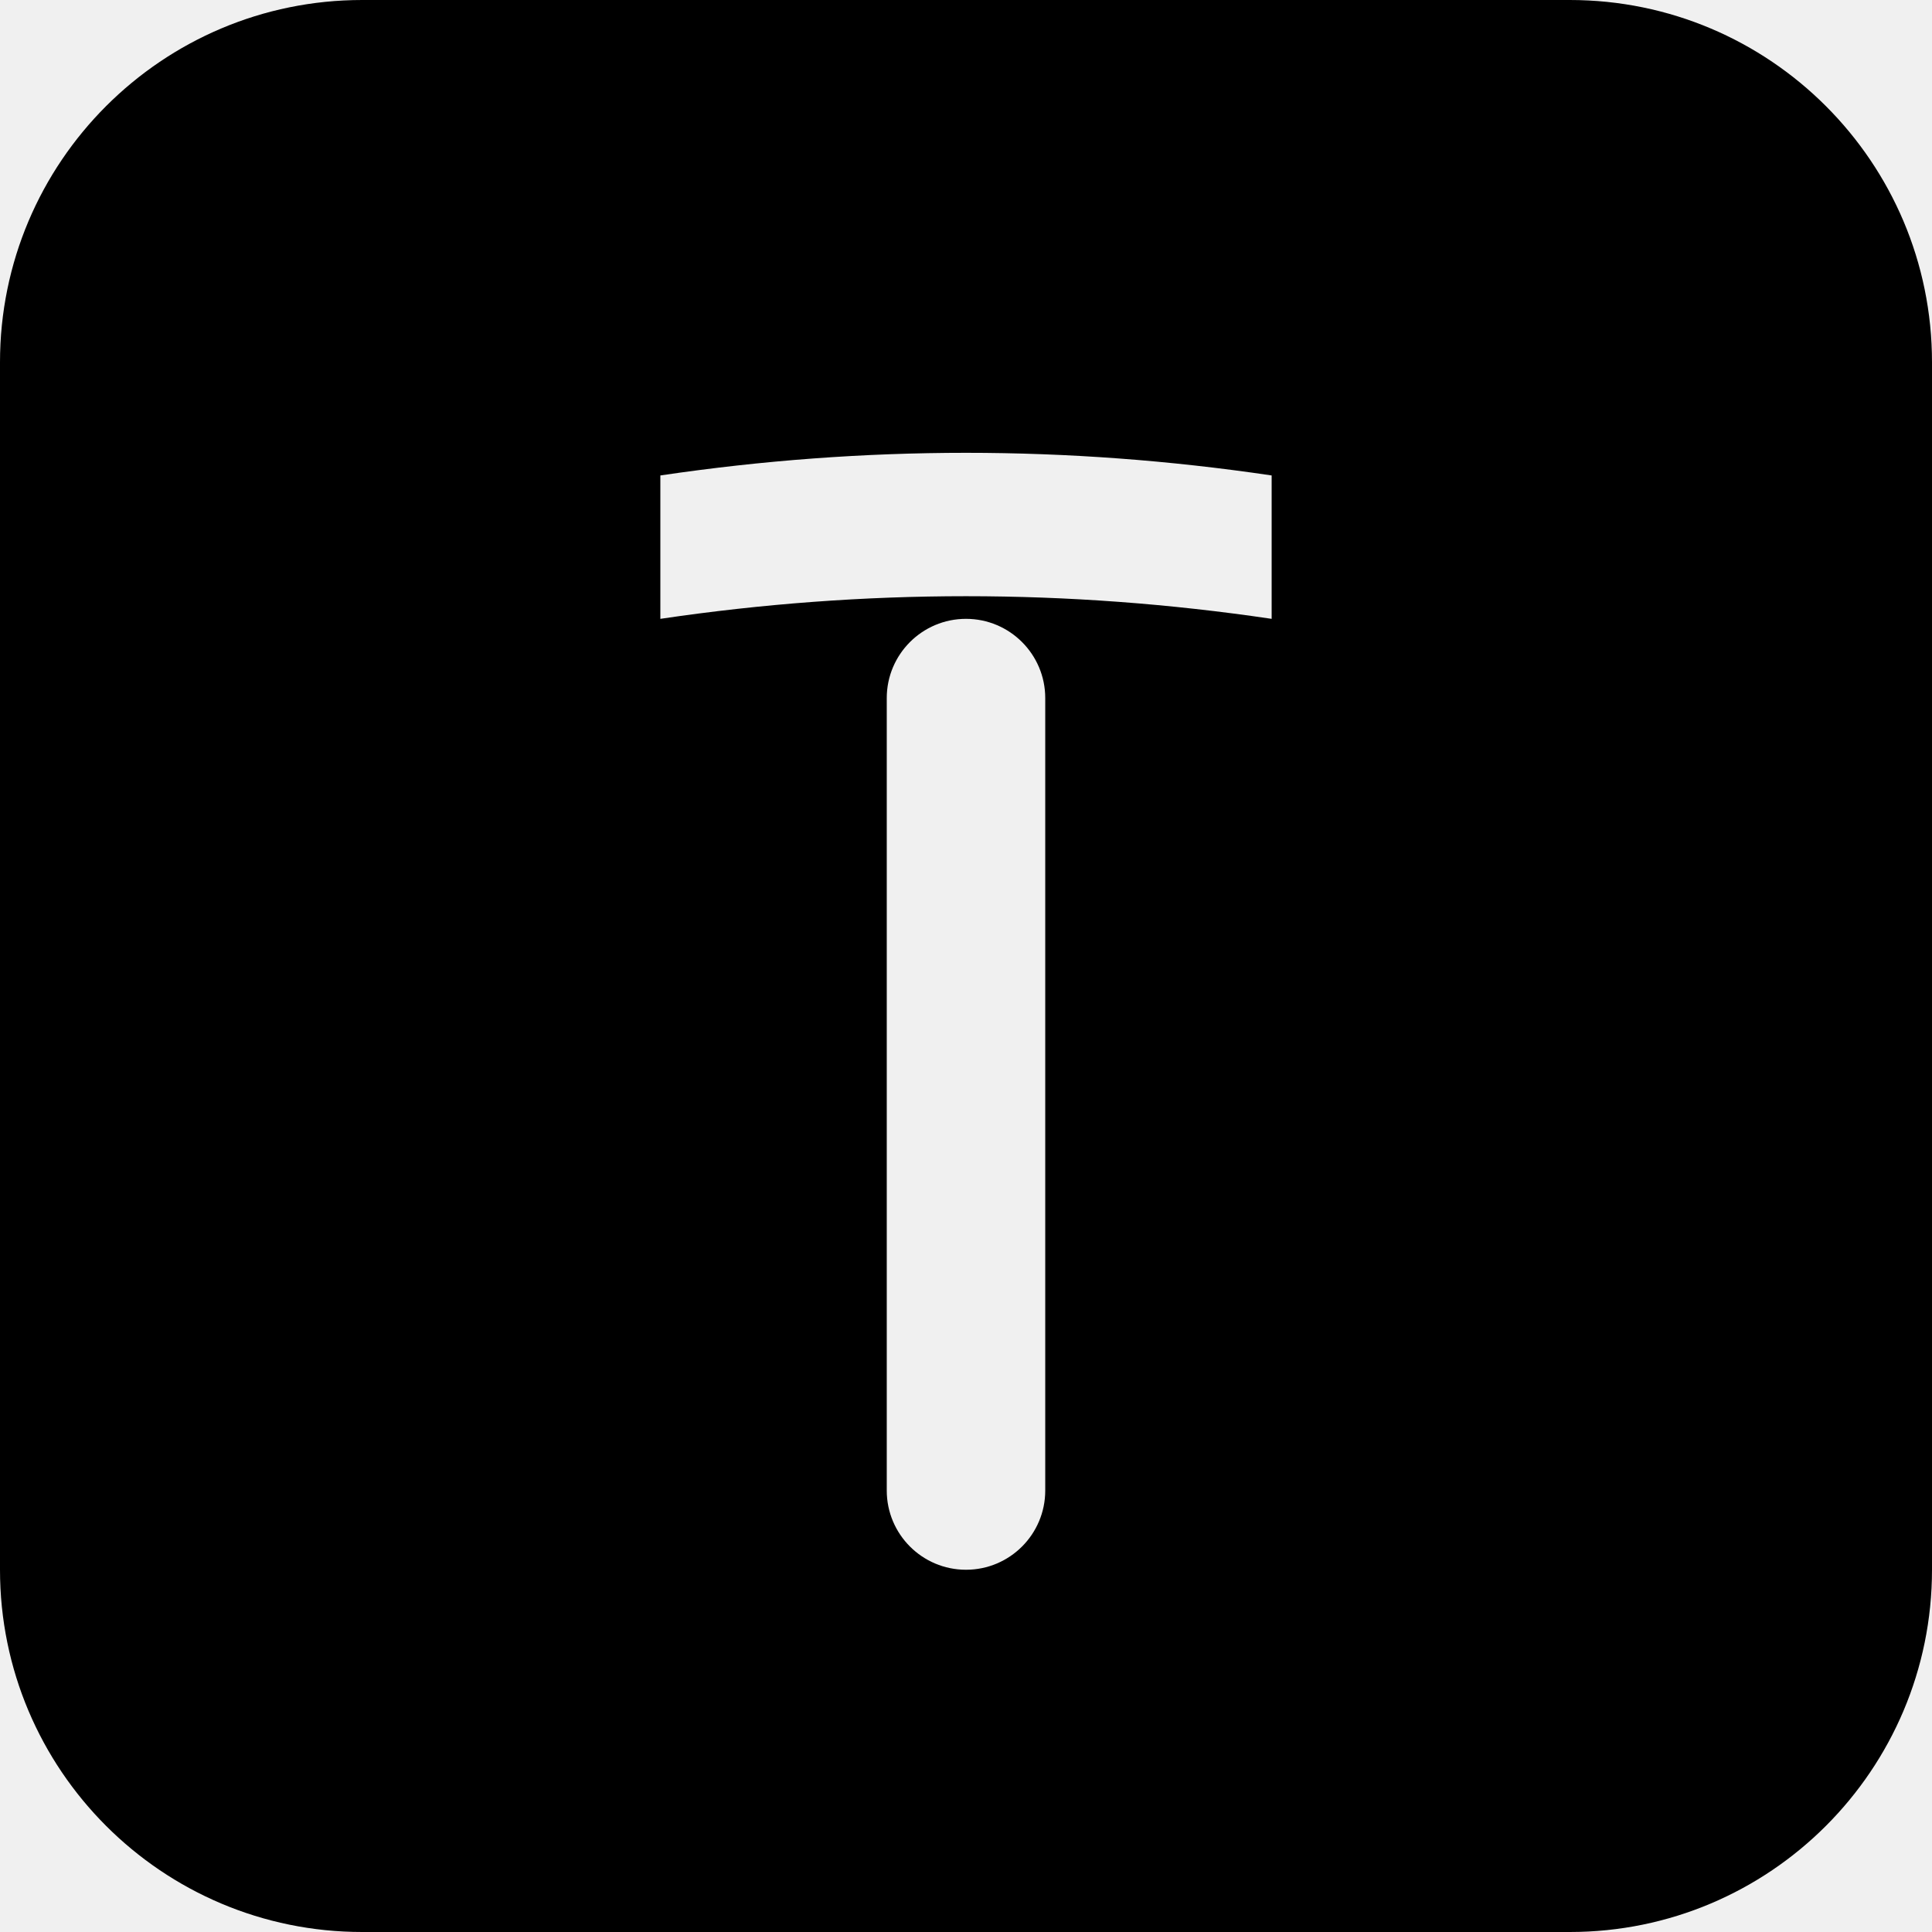
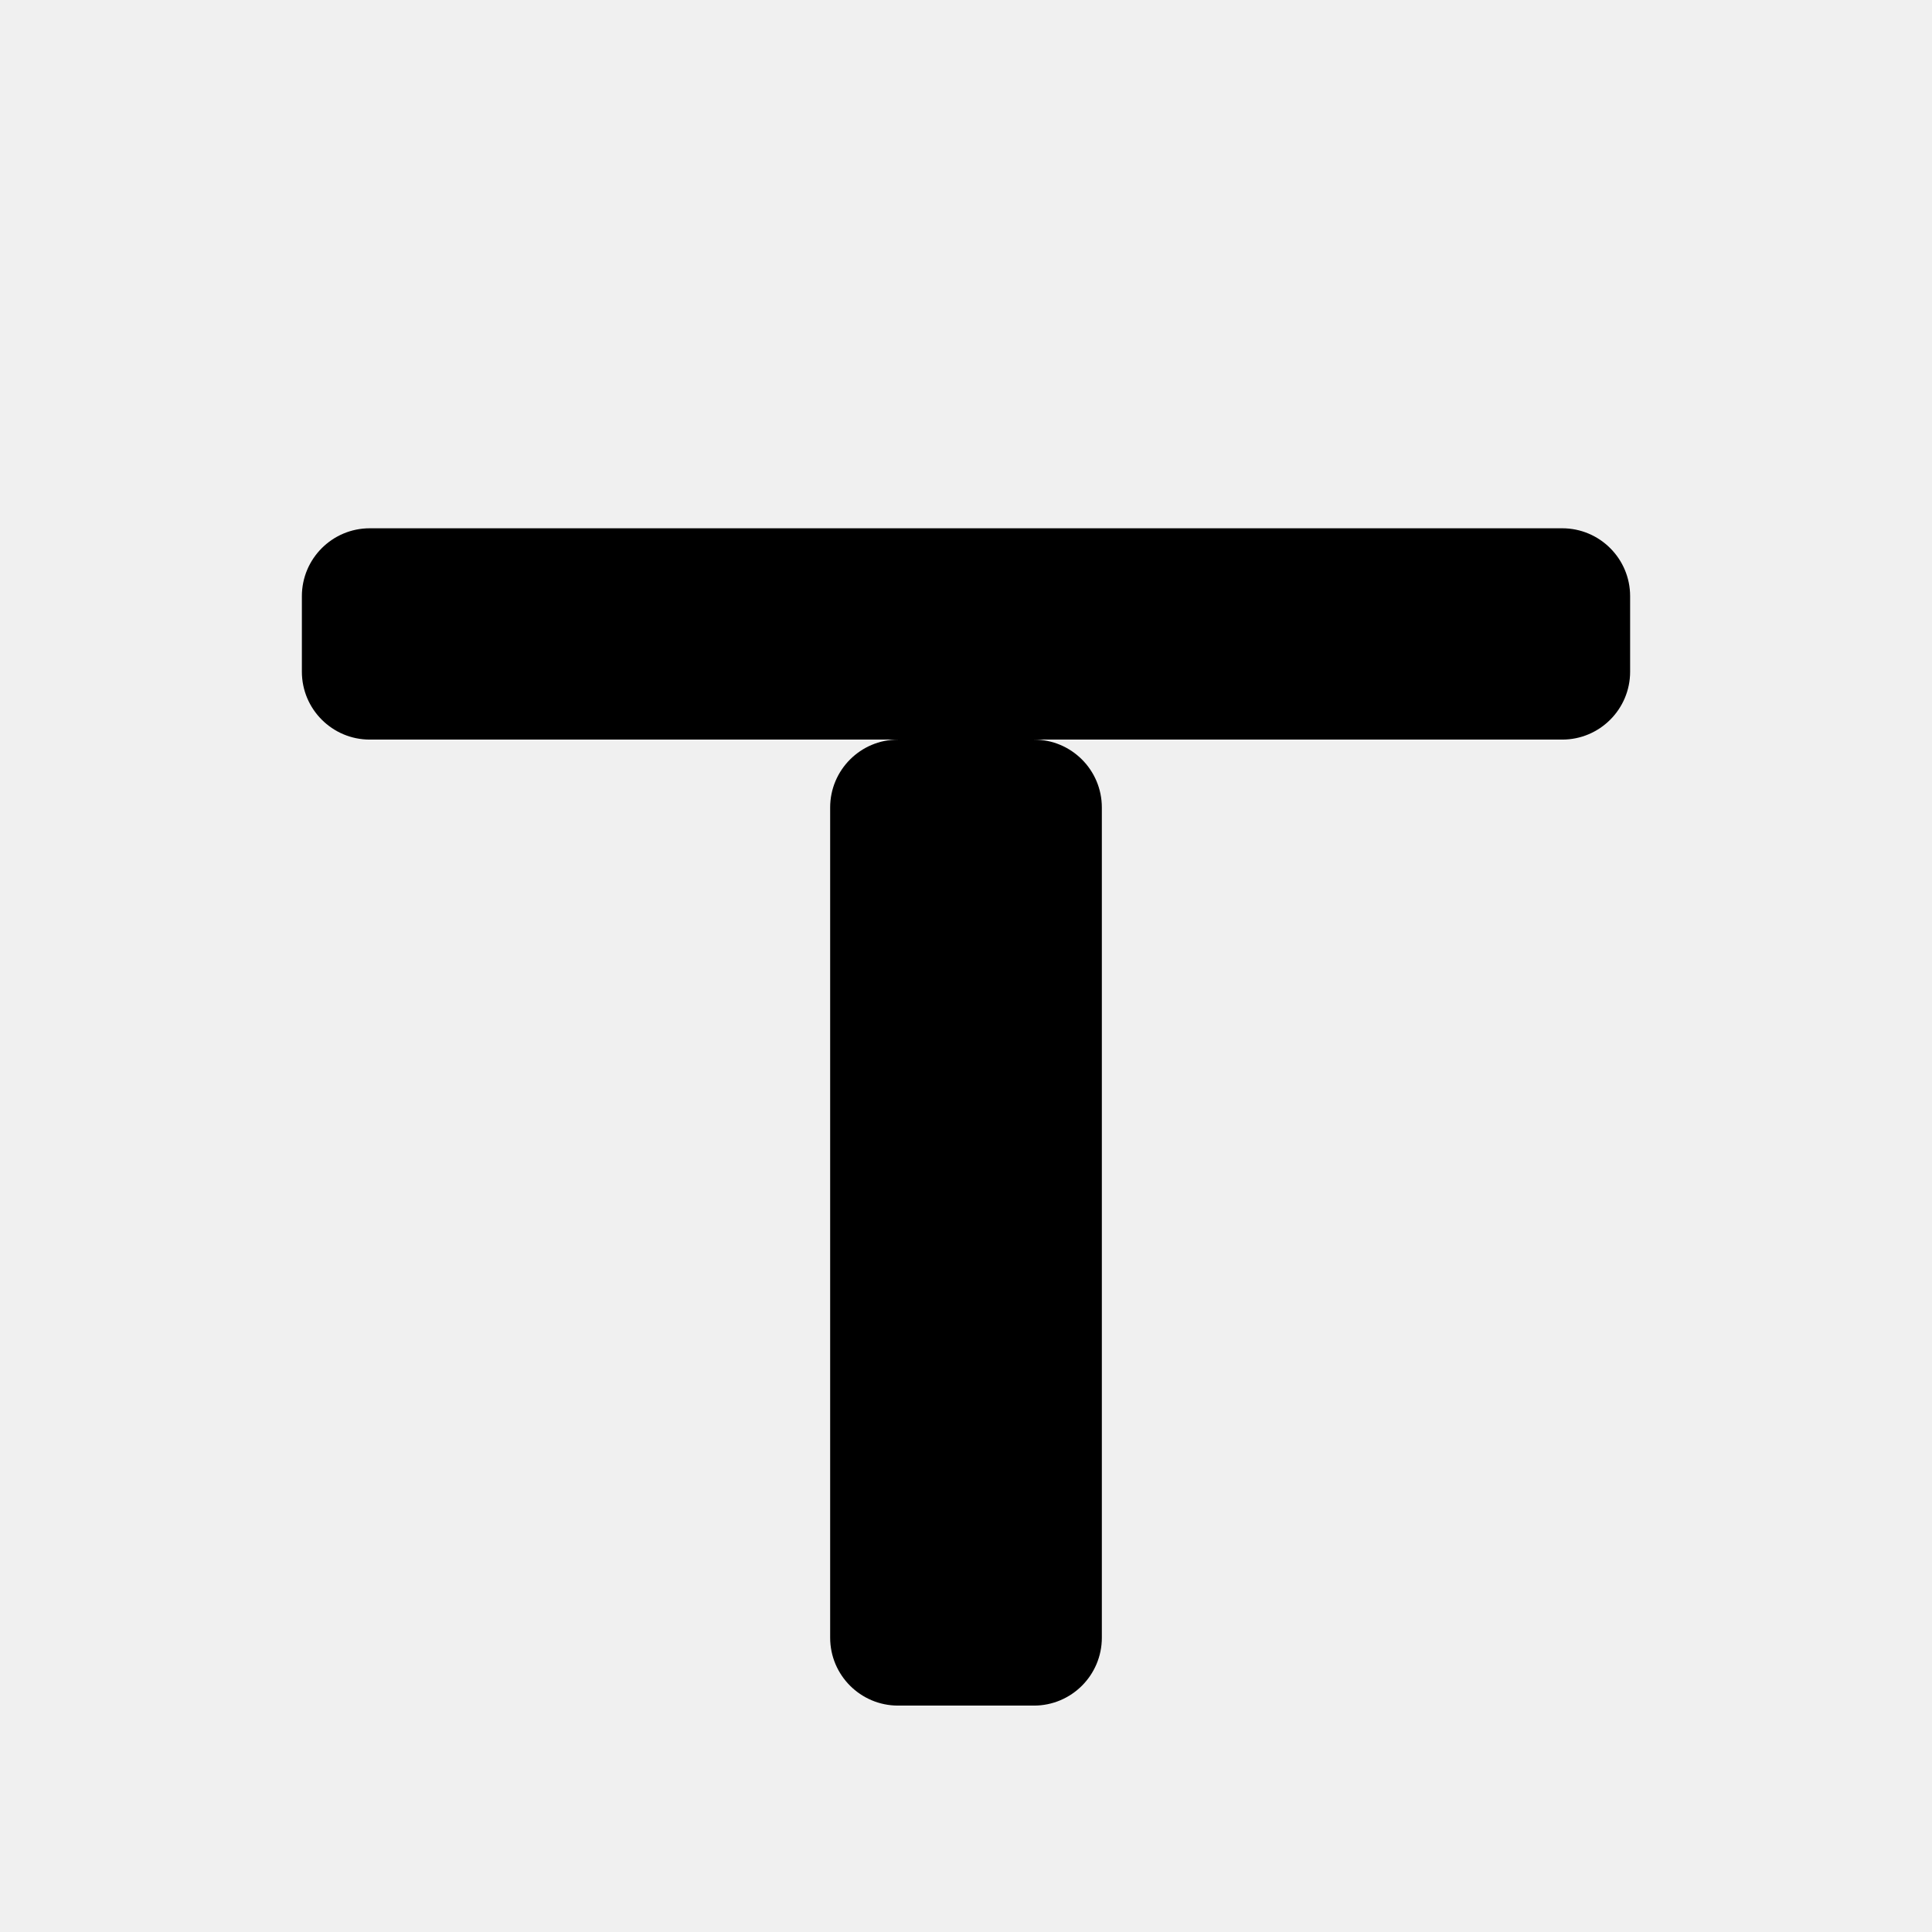
<svg xmlns="http://www.w3.org/2000/svg" viewBox="0 0 512 512" role="img" aria-label="TAU">
-   <defs>
-     <mask id="m">
-       <rect width="512" height="512" fill="white" />
-       <path d="M 175 126 Q 256 114 337 126 L 337 164 Q 256 152 175 164 Z" fill="black" />
-       <rect x="235" y="164" width="42" height="252" rx="21" fill="black" />
-     </mask>
-   </defs>
-   <rect width="512" height="512" rx="96" fill="currentColor" mask="url(#m)" />
+   <g fill="currentColor">
+     <rect x="80" y="140" width="352" height="56" rx="18" />
+     <rect x="220" y="196" width="72" height="256" rx="18" />
+   </g>
</svg>
